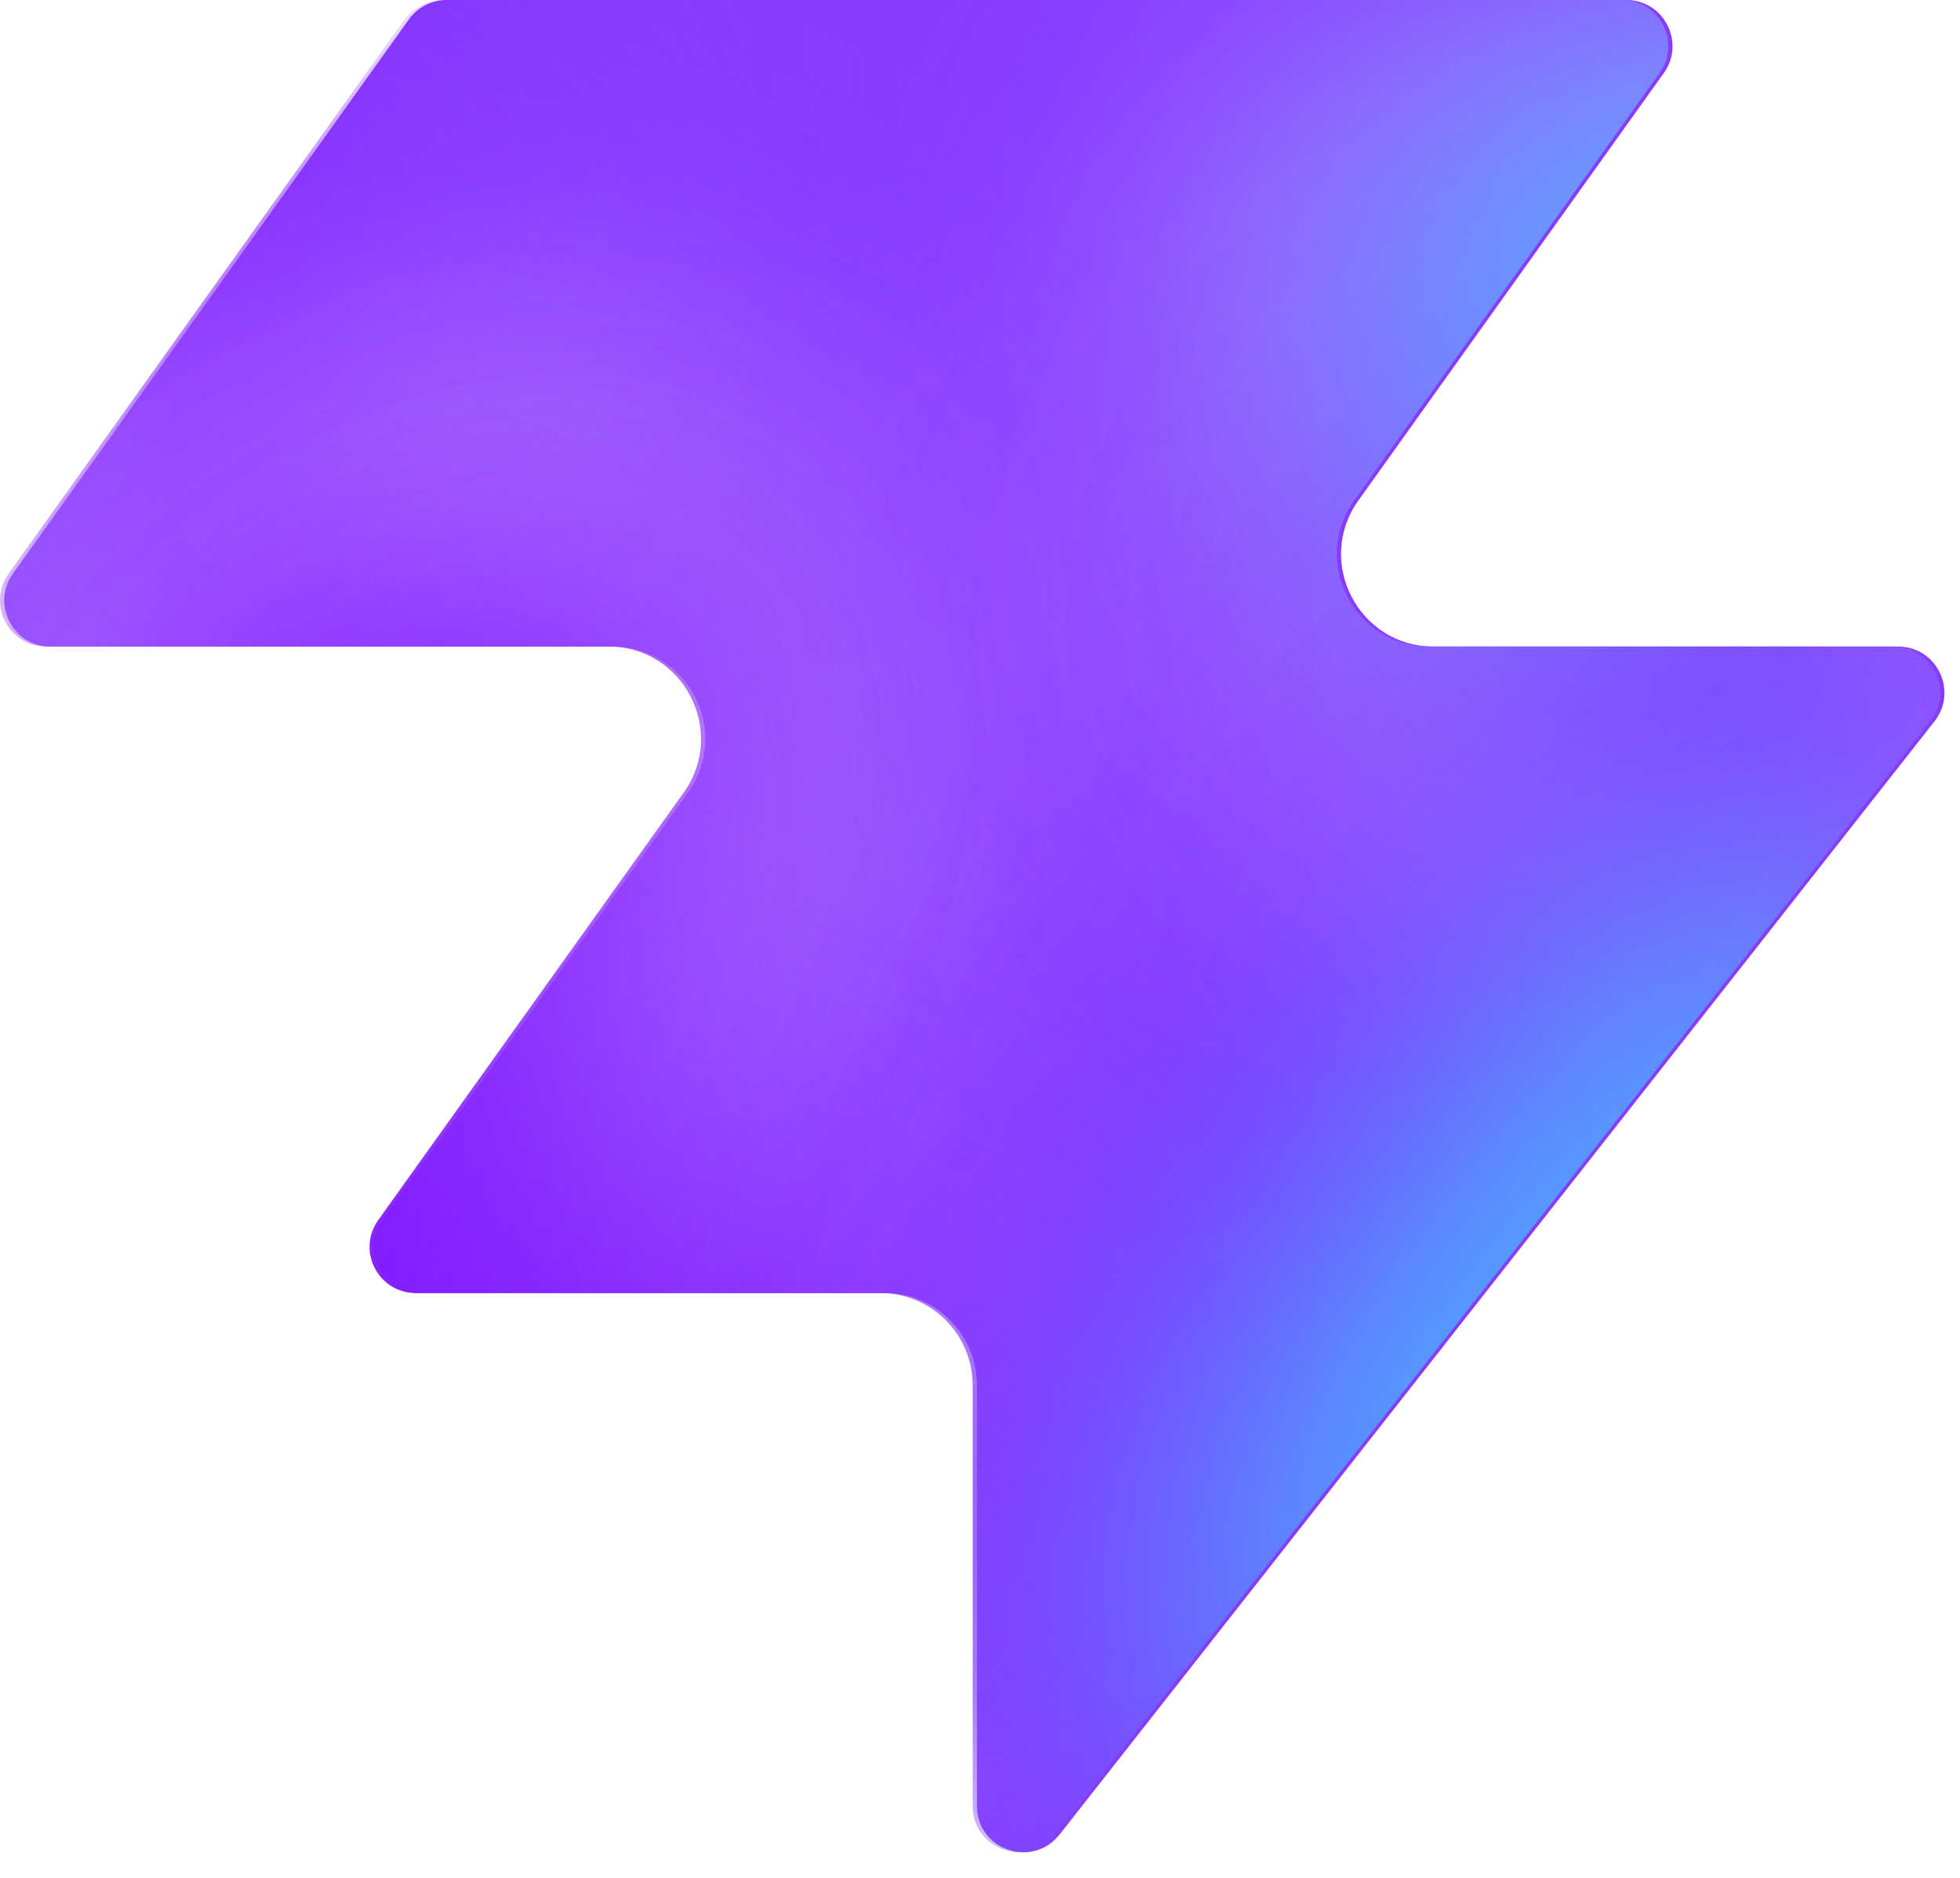
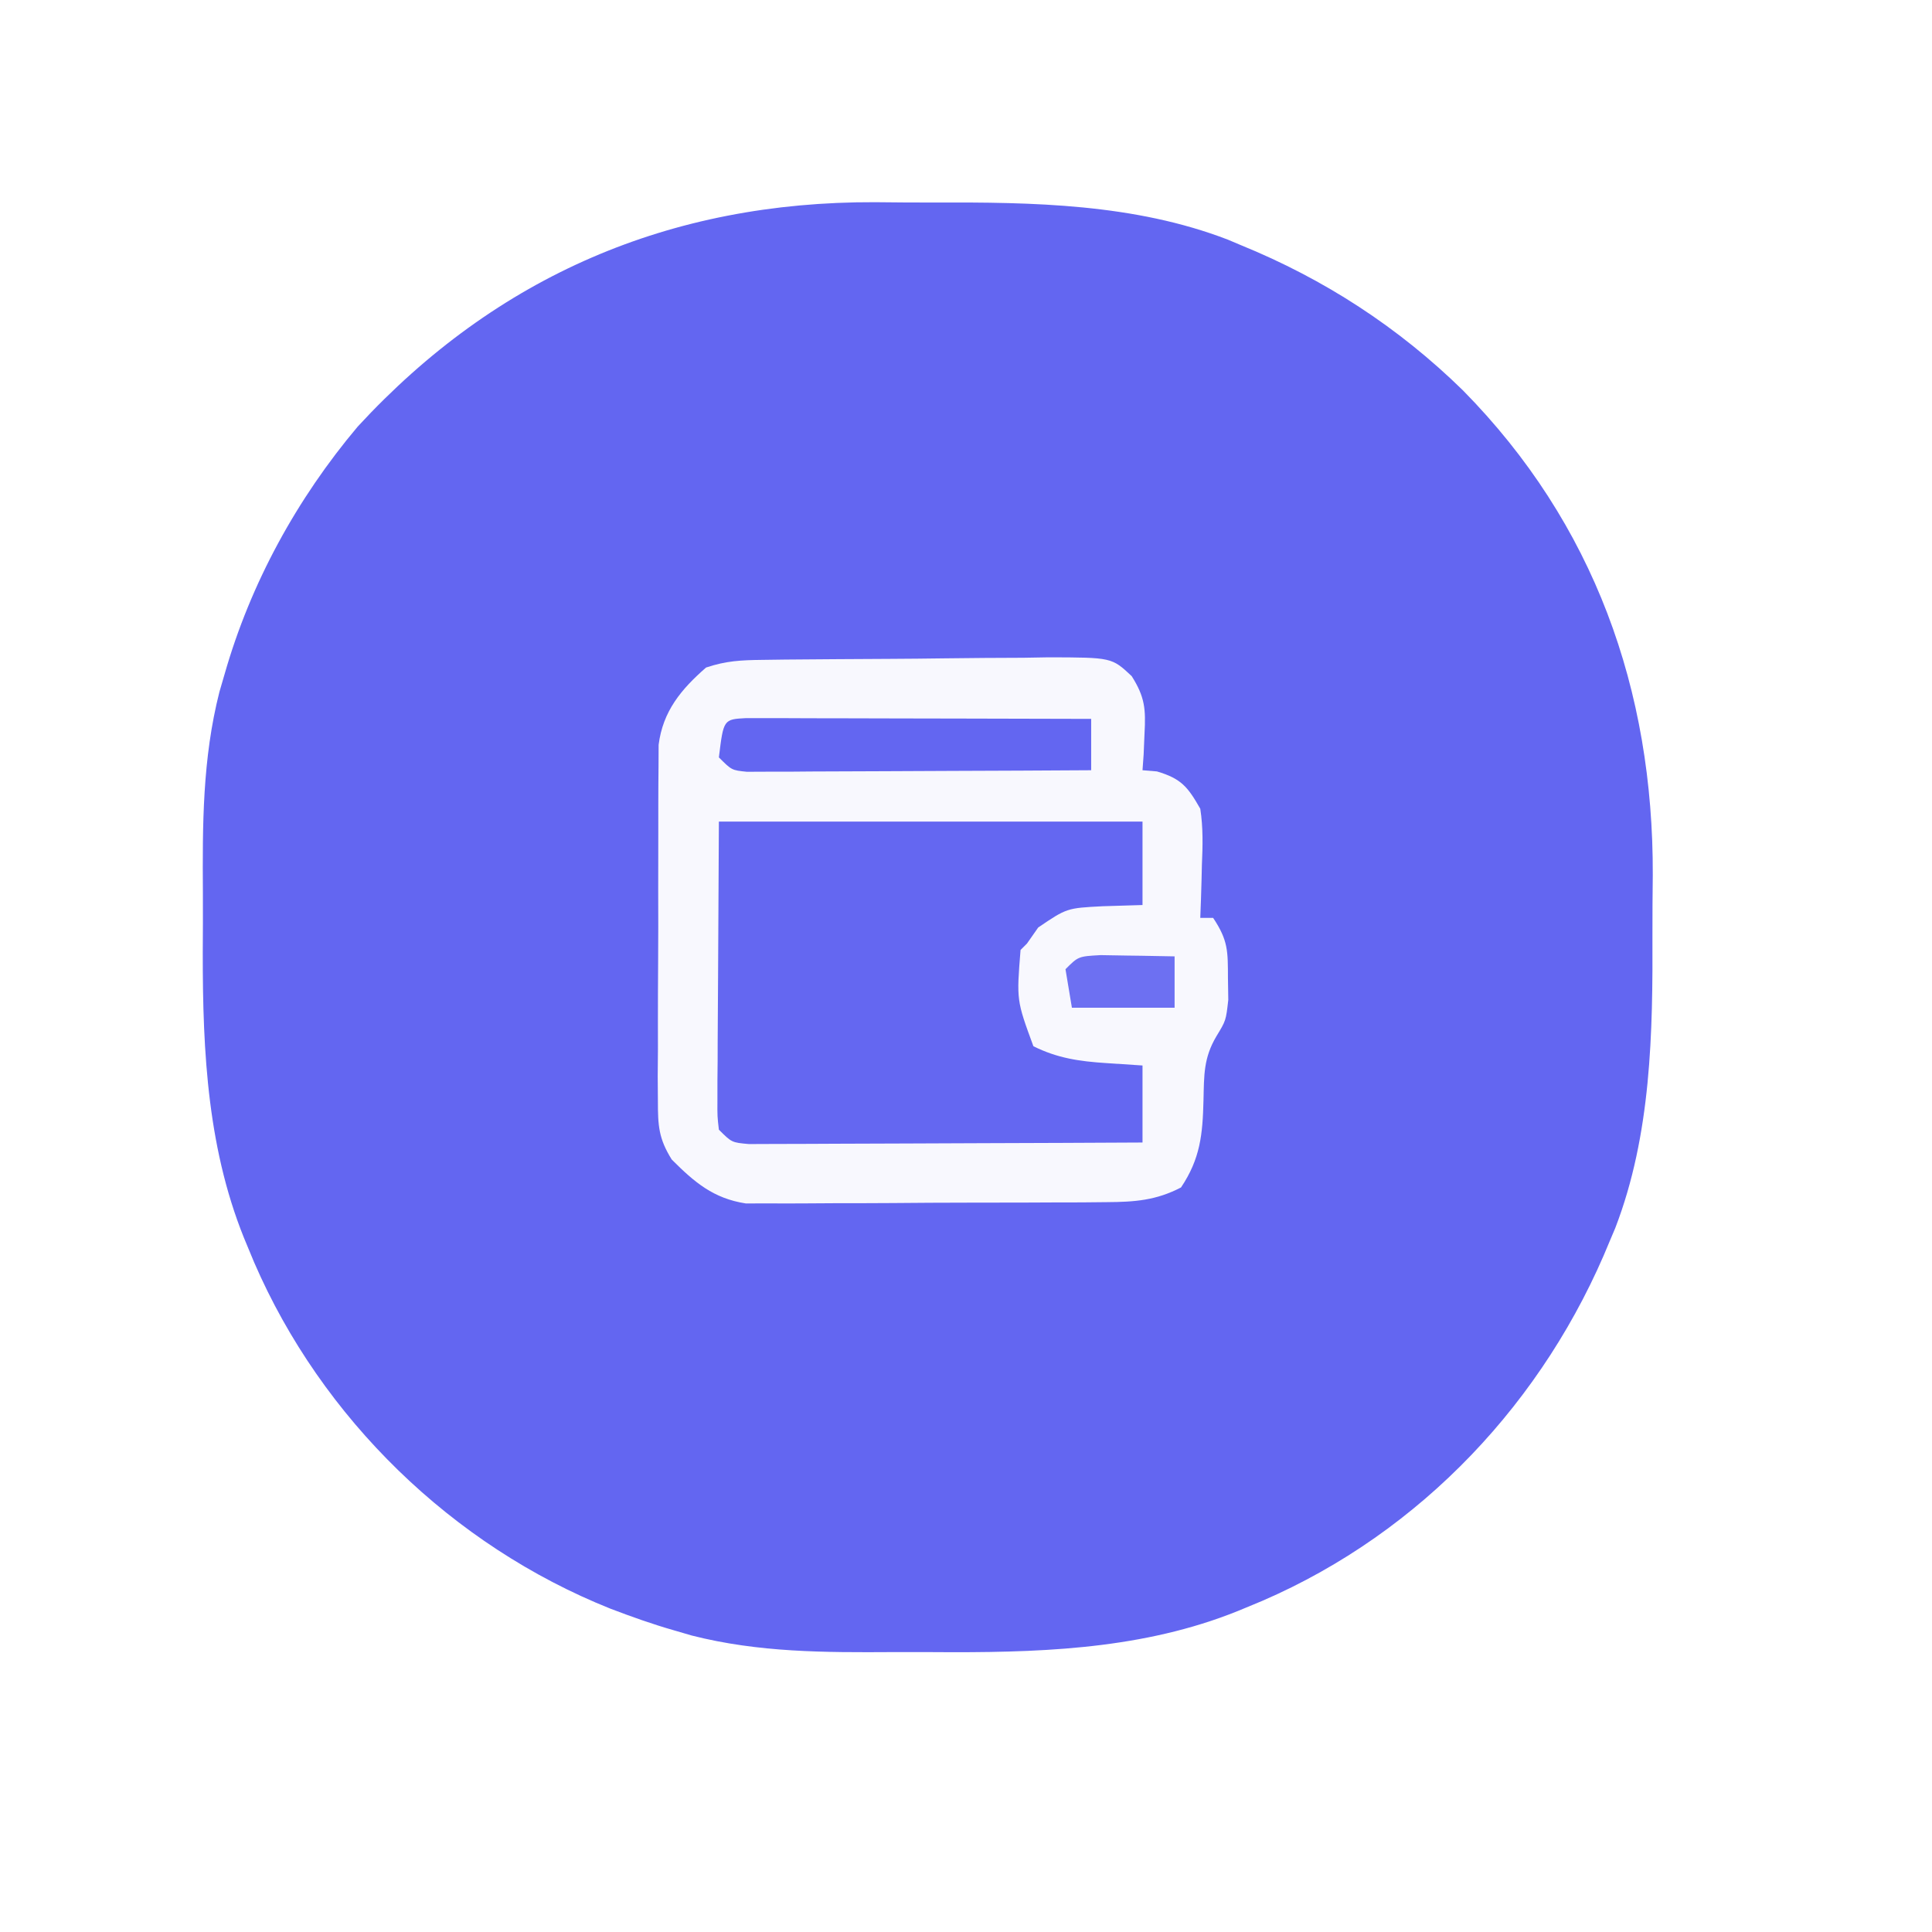
- <svg xmlns="http://www.w3.org/2000/svg" width="48" height="46" fill="none" viewBox="0 0 48 46">
-   <path fill="#863bff" d="M25.946 44.938c-.664.845-2.021.375-2.021-.698V33.937a2.26 2.26 0 0 0-2.262-2.262H10.287c-.92 0-1.456-1.04-.92-1.788l7.48-10.471c1.07-1.497 0-3.578-1.842-3.578H1.237c-.92 0-1.456-1.04-.92-1.788L10.013.474c.214-.297.556-.474.92-.474h28.894c.92 0 1.456 1.04.92 1.788l-7.48 10.471c-1.07 1.498 0 3.579 1.842 3.579h11.377c.943 0 1.473 1.088.89 1.83L25.947 44.94z" style="fill:#863bff;fill:color(display-p3 .525 .23 1);fill-opacity:1" />
-   <mask id="a" width="48" height="46" x="0" y="0" maskUnits="userSpaceOnUse" style="mask-type:alpha">
-     <path fill="#000" d="M25.842 44.938c-.664.844-2.021.375-2.021-.698V33.937a2.26 2.26 0 0 0-2.262-2.262H10.183c-.92 0-1.456-1.04-.92-1.788l7.48-10.471c1.07-1.498 0-3.579-1.842-3.579H1.133c-.92 0-1.456-1.04-.92-1.787L9.91.473c.214-.297.556-.474.92-.474h28.894c.92 0 1.456 1.04.92 1.788l-7.48 10.471c-1.07 1.498 0 3.578 1.842 3.578h11.377c.943 0 1.473 1.088.89 1.832L25.843 44.94z" style="fill:#000;fill-opacity:1" />
-   </mask>
-   <g mask="url(#a)">
-     <g filter="url(#b)">
-       <ellipse cx="5.508" cy="14.704" fill="#ede6ff" rx="5.508" ry="14.704" style="fill:#ede6ff;fill:color(display-p3 .927 .903 1);fill-opacity:1" transform="matrix(.00324 1 1 -.00324 -4.47 31.516)" />
-     </g>
-     <g filter="url(#c)">
-       <ellipse cx="10.399" cy="29.851" fill="#ede6ff" rx="10.399" ry="29.851" style="fill:#ede6ff;fill:color(display-p3 .927 .903 1);fill-opacity:1" transform="matrix(.00324 1 1 -.00324 -39.328 7.883)" />
-     </g>
-     <g filter="url(#d)">
-       <ellipse cx="5.508" cy="30.487" fill="#7e14ff" rx="5.508" ry="30.487" style="fill:#7e14ff;fill:color(display-p3 .492 .077 1);fill-opacity:1" transform="rotate(89.814 -25.913 -14.639)scale(1 -1)" />
-     </g>
-     <g filter="url(#e)">
-       <ellipse cx="5.508" cy="30.599" fill="#7e14ff" rx="5.508" ry="30.599" style="fill:#7e14ff;fill:color(display-p3 .492 .077 1);fill-opacity:1" transform="rotate(89.814 -32.644 -3.334)scale(1 -1)" />
-     </g>
-     <g filter="url(#f)">
-       <ellipse cx="5.508" cy="30.599" fill="#7e14ff" rx="5.508" ry="30.599" style="fill:#7e14ff;fill:color(display-p3 .492 .077 1);fill-opacity:1" transform="matrix(.00324 1 1 -.00324 -34.34 30.47)" />
-     </g>
-     <g filter="url(#g)">
-       <ellipse cx="14.072" cy="22.078" fill="#ede6ff" rx="14.072" ry="22.078" style="fill:#ede6ff;fill:color(display-p3 .927 .903 1);fill-opacity:1" transform="rotate(93.35 24.506 48.493)scale(-1 1)" />
-     </g>
-     <g filter="url(#h)">
-       <ellipse cx="3.47" cy="21.501" fill="#7e14ff" rx="3.47" ry="21.501" style="fill:#7e14ff;fill:color(display-p3 .492 .077 1);fill-opacity:1" transform="rotate(89.009 28.708 47.59)scale(-1 1)" />
-     </g>
-     <g filter="url(#i)">
-       <ellipse cx="3.47" cy="21.501" fill="#7e14ff" rx="3.47" ry="21.501" style="fill:#7e14ff;fill:color(display-p3 .492 .077 1);fill-opacity:1" transform="rotate(89.009 28.708 47.59)scale(-1 1)" />
-     </g>
-     <g filter="url(#j)">
-       <ellipse cx=".387" cy="8.972" fill="#7e14ff" rx="4.407" ry="29.108" style="fill:#7e14ff;fill:color(display-p3 .492 .077 1);fill-opacity:1" transform="rotate(39.51 .387 8.972)" />
-     </g>
-     <g filter="url(#k)">
-       <ellipse cx="47.523" cy="-6.092" fill="#7e14ff" rx="4.407" ry="29.108" style="fill:#7e14ff;fill:color(display-p3 .492 .077 1);fill-opacity:1" transform="rotate(37.892 47.523 -6.092)" />
-     </g>
-     <g filter="url(#l)">
-       <ellipse cx="41.412" cy="6.333" fill="#47bfff" rx="5.971" ry="9.665" style="fill:#47bfff;fill:color(display-p3 .28 .748 1);fill-opacity:1" transform="rotate(37.892 41.412 6.333)" />
-     </g>
-     <g filter="url(#m)">
-       <ellipse cx="-1.879" cy="38.332" fill="#7e14ff" rx="4.407" ry="29.108" style="fill:#7e14ff;fill:color(display-p3 .492 .077 1);fill-opacity:1" transform="rotate(37.892 -1.88 38.332)" />
-     </g>
-     <g filter="url(#n)">
-       <ellipse cx="-1.879" cy="38.332" fill="#7e14ff" rx="4.407" ry="29.108" style="fill:#7e14ff;fill:color(display-p3 .492 .077 1);fill-opacity:1" transform="rotate(37.892 -1.88 38.332)" />
-     </g>
-     <g filter="url(#o)">
-       <ellipse cx="35.651" cy="29.907" fill="#7e14ff" rx="4.407" ry="29.108" style="fill:#7e14ff;fill:color(display-p3 .492 .077 1);fill-opacity:1" transform="rotate(37.892 35.651 29.907)" />
-     </g>
-     <g filter="url(#p)">
-       <ellipse cx="38.418" cy="32.4" fill="#47bfff" rx="5.971" ry="15.297" style="fill:#47bfff;fill:color(display-p3 .28 .748 1);fill-opacity:1" transform="rotate(37.892 38.418 32.4)" />
-     </g>
-   </g>
-   <defs>
-     <filter id="b" width="60.045" height="41.654" x="-19.77" y="16.149" color-interpolation-filters="sRGB" filterUnits="userSpaceOnUse">
-       <feFlood flood-opacity="0" result="BackgroundImageFix" />
-       <feBlend in="SourceGraphic" in2="BackgroundImageFix" result="shape" />
-       <feGaussianBlur result="effect1_foregroundBlur_2002_17158" stdDeviation="7.659" />
-     </filter>
-     <filter id="c" width="90.34" height="51.437" x="-54.613" y="-7.533" color-interpolation-filters="sRGB" filterUnits="userSpaceOnUse">
-       <feFlood flood-opacity="0" result="BackgroundImageFix" />
-       <feBlend in="SourceGraphic" in2="BackgroundImageFix" result="shape" />
-       <feGaussianBlur result="effect1_foregroundBlur_2002_17158" stdDeviation="7.659" />
-     </filter>
-     <filter id="d" width="79.355" height="29.4" x="-49.64" y="2.03" color-interpolation-filters="sRGB" filterUnits="userSpaceOnUse">
-       <feFlood flood-opacity="0" result="BackgroundImageFix" />
-       <feBlend in="SourceGraphic" in2="BackgroundImageFix" result="shape" />
-       <feGaussianBlur result="effect1_foregroundBlur_2002_17158" stdDeviation="4.596" />
-     </filter>
-     <filter id="e" width="79.579" height="29.4" x="-45.045" y="20.029" color-interpolation-filters="sRGB" filterUnits="userSpaceOnUse">
-       <feFlood flood-opacity="0" result="BackgroundImageFix" />
-       <feBlend in="SourceGraphic" in2="BackgroundImageFix" result="shape" />
-       <feGaussianBlur result="effect1_foregroundBlur_2002_17158" stdDeviation="4.596" />
-     </filter>
-     <filter id="f" width="79.579" height="29.4" x="-43.513" y="21.178" color-interpolation-filters="sRGB" filterUnits="userSpaceOnUse">
-       <feFlood flood-opacity="0" result="BackgroundImageFix" />
-       <feBlend in="SourceGraphic" in2="BackgroundImageFix" result="shape" />
-       <feGaussianBlur result="effect1_foregroundBlur_2002_17158" stdDeviation="4.596" />
-     </filter>
-     <filter id="g" width="74.749" height="58.852" x="15.756" y="-17.901" color-interpolation-filters="sRGB" filterUnits="userSpaceOnUse">
-       <feFlood flood-opacity="0" result="BackgroundImageFix" />
-       <feBlend in="SourceGraphic" in2="BackgroundImageFix" result="shape" />
-       <feGaussianBlur result="effect1_foregroundBlur_2002_17158" stdDeviation="7.659" />
-     </filter>
-     <filter id="h" width="61.377" height="25.362" x="23.548" y="2.284" color-interpolation-filters="sRGB" filterUnits="userSpaceOnUse">
-       <feFlood flood-opacity="0" result="BackgroundImageFix" />
-       <feBlend in="SourceGraphic" in2="BackgroundImageFix" result="shape" />
-       <feGaussianBlur result="effect1_foregroundBlur_2002_17158" stdDeviation="4.596" />
-     </filter>
-     <filter id="i" width="61.377" height="25.362" x="23.548" y="2.284" color-interpolation-filters="sRGB" filterUnits="userSpaceOnUse">
-       <feFlood flood-opacity="0" result="BackgroundImageFix" />
-       <feBlend in="SourceGraphic" in2="BackgroundImageFix" result="shape" />
-       <feGaussianBlur result="effect1_foregroundBlur_2002_17158" stdDeviation="4.596" />
-     </filter>
-     <filter id="j" width="56.045" height="63.649" x="-27.636" y="-22.853" color-interpolation-filters="sRGB" filterUnits="userSpaceOnUse">
-       <feFlood flood-opacity="0" result="BackgroundImageFix" />
-       <feBlend in="SourceGraphic" in2="BackgroundImageFix" result="shape" />
-       <feGaussianBlur result="effect1_foregroundBlur_2002_17158" stdDeviation="4.596" />
-     </filter>
-     <filter id="k" width="54.814" height="64.646" x="20.116" y="-38.415" color-interpolation-filters="sRGB" filterUnits="userSpaceOnUse">
-       <feFlood flood-opacity="0" result="BackgroundImageFix" />
-       <feBlend in="SourceGraphic" in2="BackgroundImageFix" result="shape" />
-       <feGaussianBlur result="effect1_foregroundBlur_2002_17158" stdDeviation="4.596" />
-     </filter>
-     <filter id="l" width="33.541" height="35.313" x="24.641" y="-11.323" color-interpolation-filters="sRGB" filterUnits="userSpaceOnUse">
-       <feFlood flood-opacity="0" result="BackgroundImageFix" />
-       <feBlend in="SourceGraphic" in2="BackgroundImageFix" result="shape" />
-       <feGaussianBlur result="effect1_foregroundBlur_2002_17158" stdDeviation="4.596" />
-     </filter>
-     <filter id="m" width="54.814" height="64.646" x="-29.286" y="6.009" color-interpolation-filters="sRGB" filterUnits="userSpaceOnUse">
-       <feFlood flood-opacity="0" result="BackgroundImageFix" />
-       <feBlend in="SourceGraphic" in2="BackgroundImageFix" result="shape" />
-       <feGaussianBlur result="effect1_foregroundBlur_2002_17158" stdDeviation="4.596" />
-     </filter>
-     <filter id="n" width="54.814" height="64.646" x="-29.286" y="6.009" color-interpolation-filters="sRGB" filterUnits="userSpaceOnUse">
-       <feFlood flood-opacity="0" result="BackgroundImageFix" />
-       <feBlend in="SourceGraphic" in2="BackgroundImageFix" result="shape" />
-       <feGaussianBlur result="effect1_foregroundBlur_2002_17158" stdDeviation="4.596" />
-     </filter>
-     <filter id="o" width="54.814" height="64.646" x="8.244" y="-2.416" color-interpolation-filters="sRGB" filterUnits="userSpaceOnUse">
-       <feFlood flood-opacity="0" result="BackgroundImageFix" />
-       <feBlend in="SourceGraphic" in2="BackgroundImageFix" result="shape" />
-       <feGaussianBlur result="effect1_foregroundBlur_2002_17158" stdDeviation="4.596" />
-     </filter>
-     <filter id="p" width="39.409" height="43.623" x="18.713" y="10.588" color-interpolation-filters="sRGB" filterUnits="userSpaceOnUse">
-       <feFlood flood-opacity="0" result="BackgroundImageFix" />
-       <feBlend in="SourceGraphic" in2="BackgroundImageFix" result="shape" />
-       <feGaussianBlur result="effect1_foregroundBlur_2002_17158" stdDeviation="4.596" />
-     </filter>
-   </defs>
+ <svg xmlns="http://www.w3.org/2000/svg" version="1.1" width="32" height="32" viewBox="0 0 301 253">
+   <path d="M55.734 42.457 C46.259 53.704 39.041 66.855 35 81 C34.596 82.384 34.596 82.384 34.184 83.795 C31.54 94.206 31.543 104.464 31.609 115.148 C31.625 118.231 31.609 121.312 31.59 124.395 C31.571 140.023 32.339 155.619 38.562 170.188 C39.079 171.43 39.079 171.43 39.606 172.697 C50.128 196.997 70.463 216.77 95.072 226.615 C98.357 227.869 101.62 229.034 105 230 C105.922 230.269 106.845 230.539 107.795 230.816 C118.206 233.46 128.464 233.457 139.148 233.391 C142.231 233.375 145.312 233.391 148.395 233.41 C164.023 233.429 179.619 232.661 194.188 226.438 C195.43 225.921 195.43 225.921 196.697 225.394 C221.457 214.672 240.671 194.224 250.812 169.312 C251.09 168.656 251.368 167.999 251.655 167.322 C257.267 152.748 257.511 136.893 257.446 121.495 C257.437 118.437 257.466 115.38 257.498 112.322 C257.601 83.505 248.356 57.561 227.934 36.832 C217.897 26.998 206.305 19.477 193.312 14.188 C192.656 13.91 191.999 13.632 191.322 13.345 C176.748 7.733 160.893 7.489 145.495 7.554 C142.437 7.563 139.38 7.534 136.322 7.502 C104.423 7.388 77.397 18.964 55.734 42.457 Z " fill="#6366F1" transform="translate(0,0)" />
+   <path d="M0 0 C1.777 -0.024 1.777 -0.024 3.591 -0.049 C8.999 -0.093 14.408 -0.135 19.817 -0.157 C22.673 -0.171 25.528 -0.198 28.384 -0.239 C32.497 -0.298 36.61 -0.316 40.723 -0.331 C42 -0.353 43.278 -0.376 44.593 -0.399 C54.444 -0.376 54.444 -0.376 57.545 2.531 C59.61 5.791 59.754 7.677 59.543 11.505 C59.498 12.574 59.453 13.643 59.407 14.744 C59.349 15.552 59.291 16.36 59.231 17.193 C60.345 17.286 60.345 17.286 61.481 17.38 C65.262 18.498 66.283 19.776 68.231 23.193 C68.69 26.153 68.611 29.019 68.481 32.005 C68.463 32.794 68.445 33.582 68.426 34.394 C68.379 36.328 68.308 38.26 68.231 40.193 C68.891 40.193 69.551 40.193 70.231 40.193 C72.587 43.727 72.529 45.379 72.543 49.568 C72.56 50.689 72.577 51.811 72.594 52.966 C72.231 56.193 72.231 56.193 70.743 58.642 C68.728 62.041 68.826 64.706 68.731 68.63 C68.603 73.934 68.232 77.724 65.231 82.193 C61.352 84.213 58.033 84.455 53.7 84.483 C52.398 84.496 51.097 84.509 49.756 84.522 C48.342 84.525 46.929 84.527 45.516 84.529 C44.058 84.535 42.6 84.542 41.141 84.549 C38.089 84.561 35.037 84.565 31.985 84.563 C28.083 84.563 24.182 84.591 20.281 84.625 C17.27 84.647 14.26 84.651 11.25 84.65 C9.811 84.653 8.373 84.661 6.935 84.677 C4.921 84.697 2.906 84.688 0.891 84.679 C-0.253 84.682 -1.397 84.684 -2.576 84.687 C-7.628 83.905 -10.566 81.397 -14.113 77.846 C-16.155 74.574 -16.27 72.579 -16.271 68.738 C-16.28 67.453 -16.29 66.168 -16.299 64.844 C-16.289 63.45 -16.277 62.056 -16.265 60.662 C-16.265 59.223 -16.267 57.785 -16.27 56.347 C-16.271 53.338 -16.258 50.329 -16.236 47.319 C-16.207 43.469 -16.21 39.62 -16.223 35.769 C-16.23 32.801 -16.222 29.833 -16.209 26.864 C-16.205 25.445 -16.205 24.026 -16.208 22.606 C-16.211 20.62 -16.193 18.634 -16.173 16.648 C-16.168 15.519 -16.162 14.391 -16.157 13.228 C-15.488 7.994 -12.664 4.601 -8.769 1.193 C-5.612 0.14 -3.317 0.041 0 0 Z " fill="#F8F8FE" transform="translate(118.769,78.80713)" />
+   <path d="M0 0 C21.78 0 43.56 0 66 0 C66 4.29 66 8.58 66 13 C62.937 13.093 62.937 13.093 59.812 13.188 C54.207 13.477 54.207 13.477 49.75 16.5 C48.884 17.738 48.884 17.738 48 19 C47.505 19.495 47.505 19.495 47 20 C46.369 27.84 46.369 27.84 49 35 C52.761 36.867 56.148 37.35 60.312 37.625 C63.128 37.811 63.128 37.811 66 38 C66 41.96 66 45.92 66 50 C57.69 50.045 49.38 50.082 41.07 50.104 C37.211 50.114 33.353 50.128 29.495 50.151 C25.773 50.173 22.051 50.185 18.329 50.19 C16.908 50.193 15.486 50.201 14.064 50.211 C12.077 50.226 10.089 50.227 8.102 50.227 C6.97 50.231 5.837 50.236 4.67 50.241 C2 50 2 50 0 48 C-0.241 45.937 -0.241 45.937 -0.227 43.367 C-0.227 41.905 -0.227 41.905 -0.226 40.414 C-0.216 39.388 -0.206 38.362 -0.195 37.305 C-0.193 36.363 -0.191 35.422 -0.189 34.451 C-0.179 30.926 -0.151 27.4 -0.125 23.875 C-0.084 15.996 -0.043 8.117 0 0 Z " fill="#6467F1" transform="translate(112,104)" />
+   <path d="M0 0 C0.993 0.002 1.985 0.004 3.008 0.007 C4.129 0.007 5.25 0.007 6.405 0.007 C8.235 0.015 8.235 0.015 10.101 0.023 C11.964 0.025 11.964 0.025 13.864 0.027 C17.17 0.032 20.476 0.041 23.782 0.052 C27.153 0.062 30.525 0.066 33.896 0.071 C40.516 0.082 47.135 0.099 53.754 0.12 C53.754 2.76 53.754 5.4 53.754 8.12 C46.487 8.167 39.22 8.202 31.953 8.224 C28.579 8.234 25.205 8.249 21.83 8.271 C17.953 8.295 14.076 8.307 10.199 8.316 C8.984 8.326 7.77 8.336 6.518 8.347 C5.397 8.347 4.276 8.347 3.121 8.347 C2.131 8.352 1.141 8.356 0.12 8.361 C-2.246 8.12 -2.246 8.12 -4.246 6.12 C-3.523 0.189 -3.523 0.189 0 0 Z " fill="#6366F1" transform="translate(116.2462,87.87975)" />
+   <path d="M0 0 C1.383 0.013 2.766 0.037 4.148 0.07 C4.855 0.079 5.561 0.088 6.289 0.098 C8.034 0.121 9.779 0.157 11.523 0.195 C11.523 2.835 11.523 5.475 11.523 8.195 C6.243 8.195 0.963 8.195 -4.477 8.195 C-4.807 6.215 -5.137 4.235 -5.477 2.195 C-3.477 0.195 -3.477 0.195 0 0 Z " fill="#6D70F2" transform="translate(171.4766,124.8047)" />
</svg>
